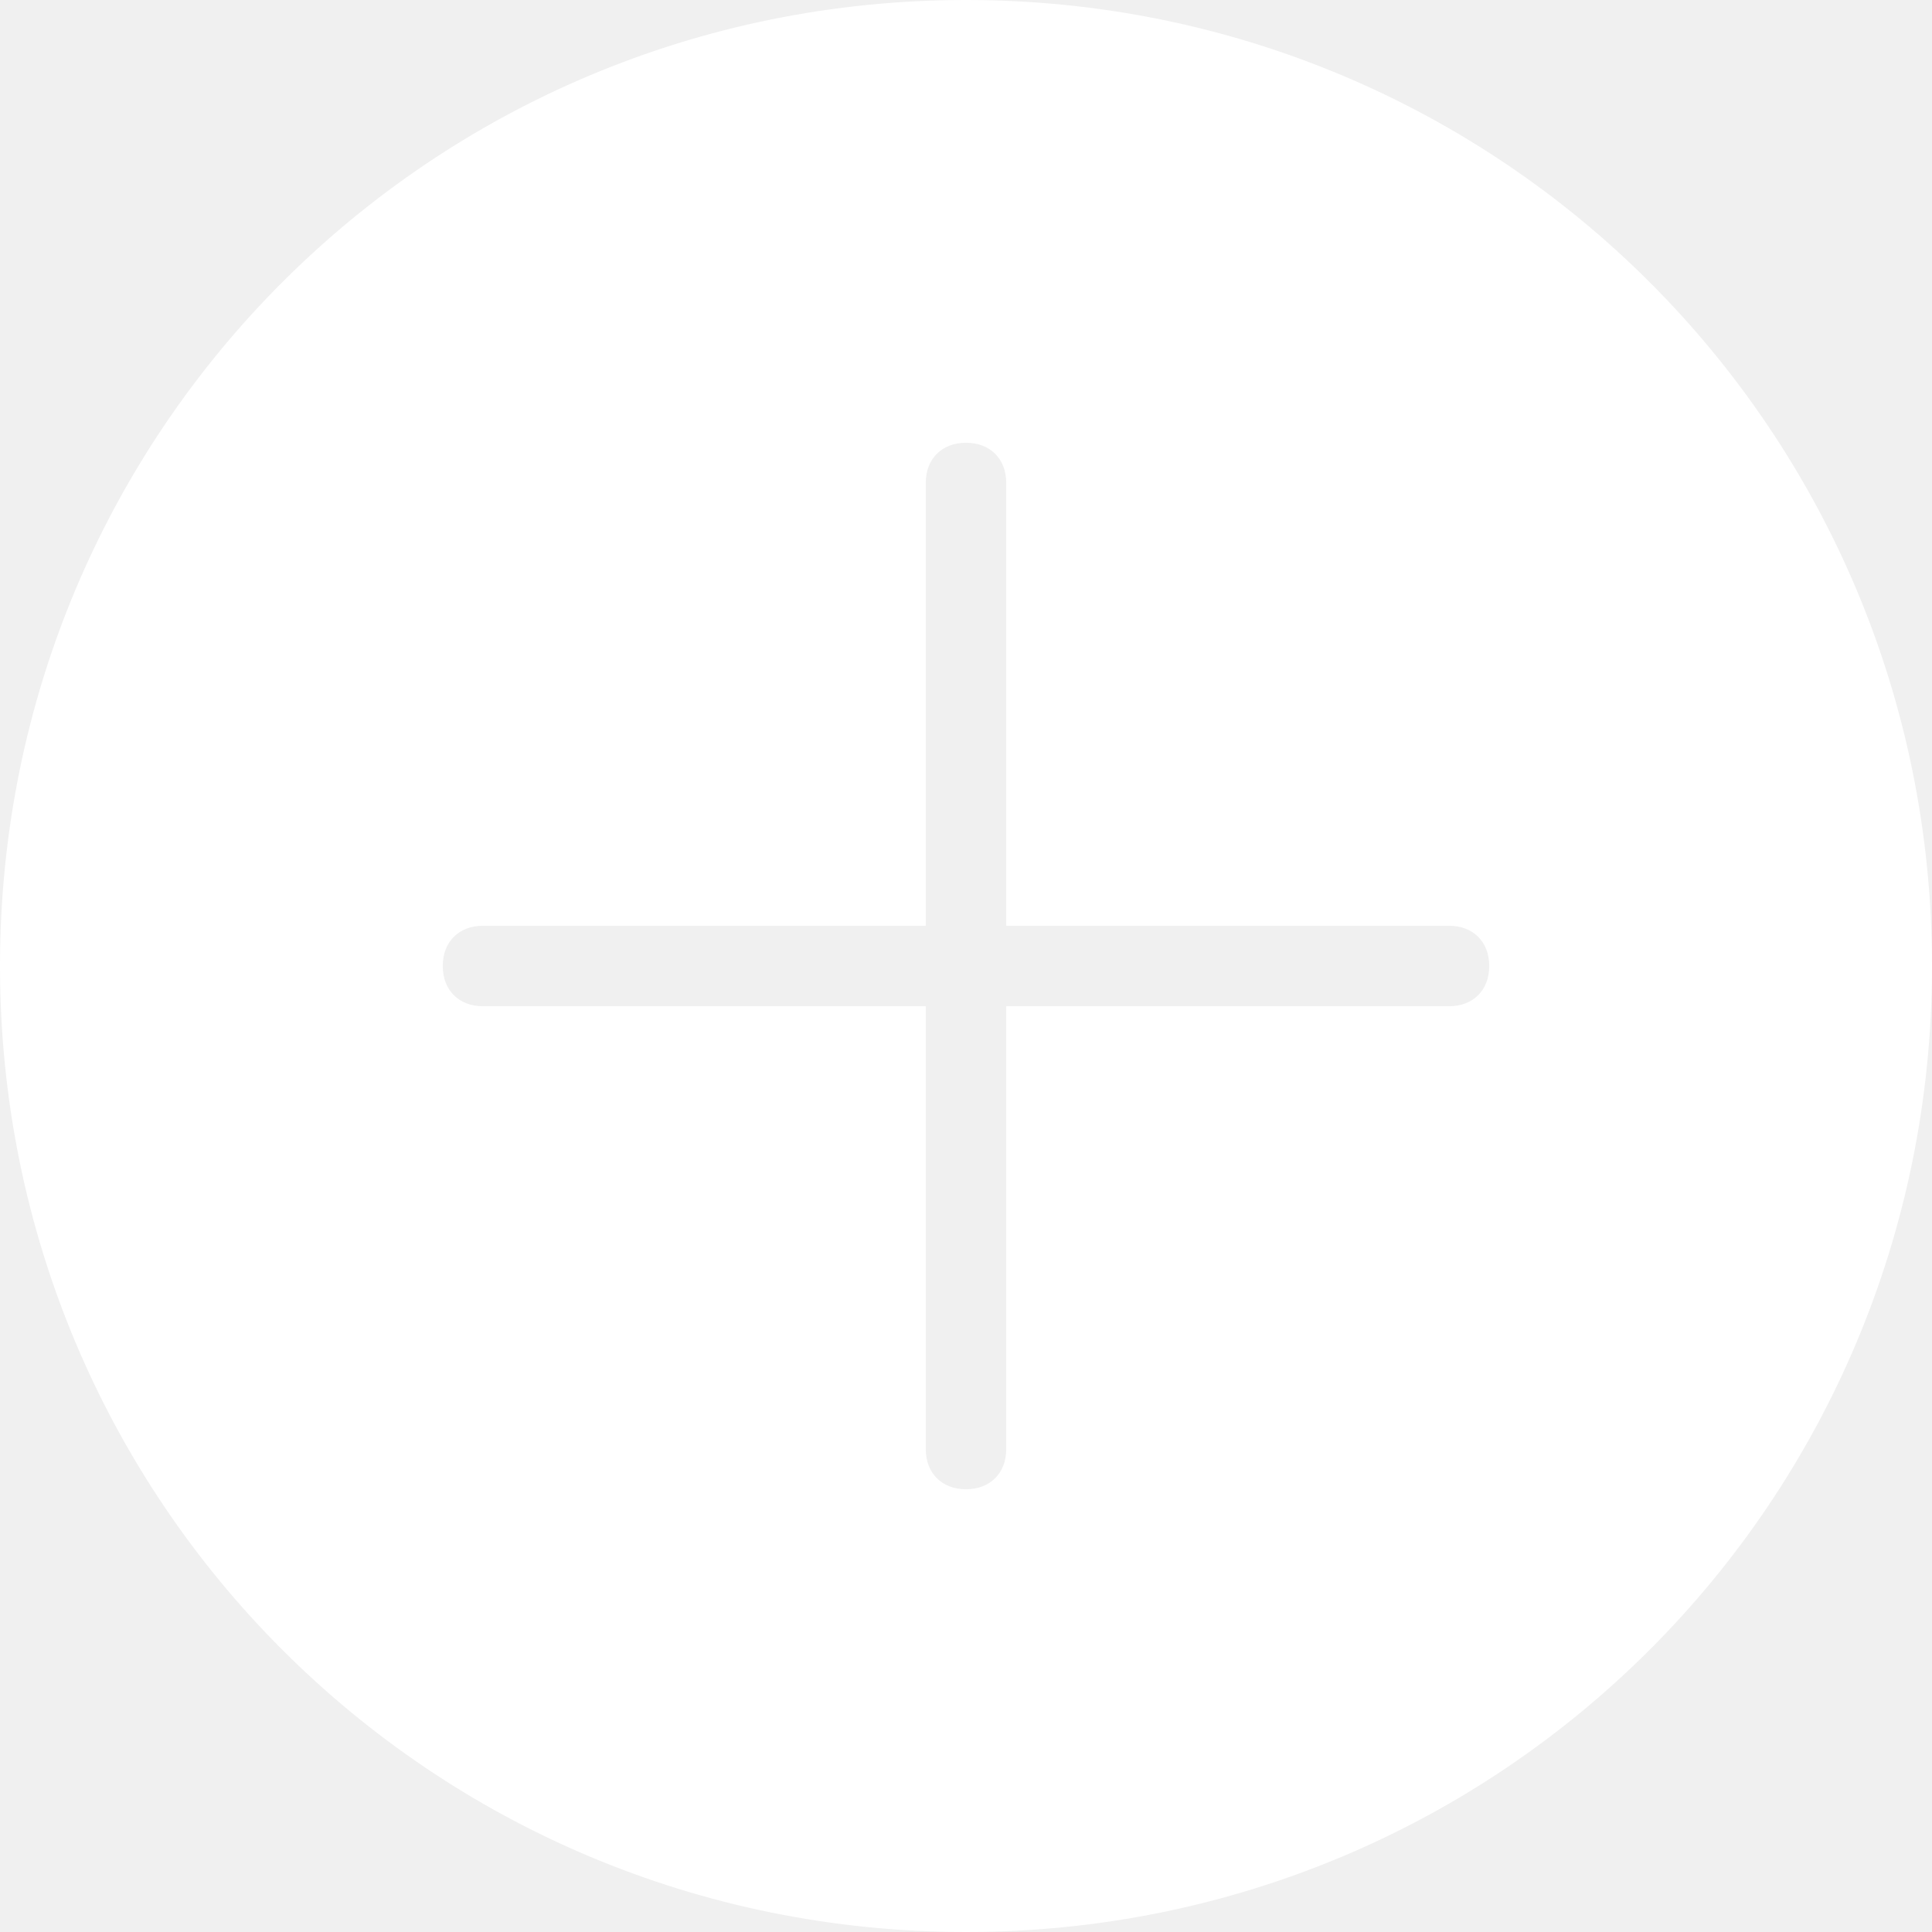
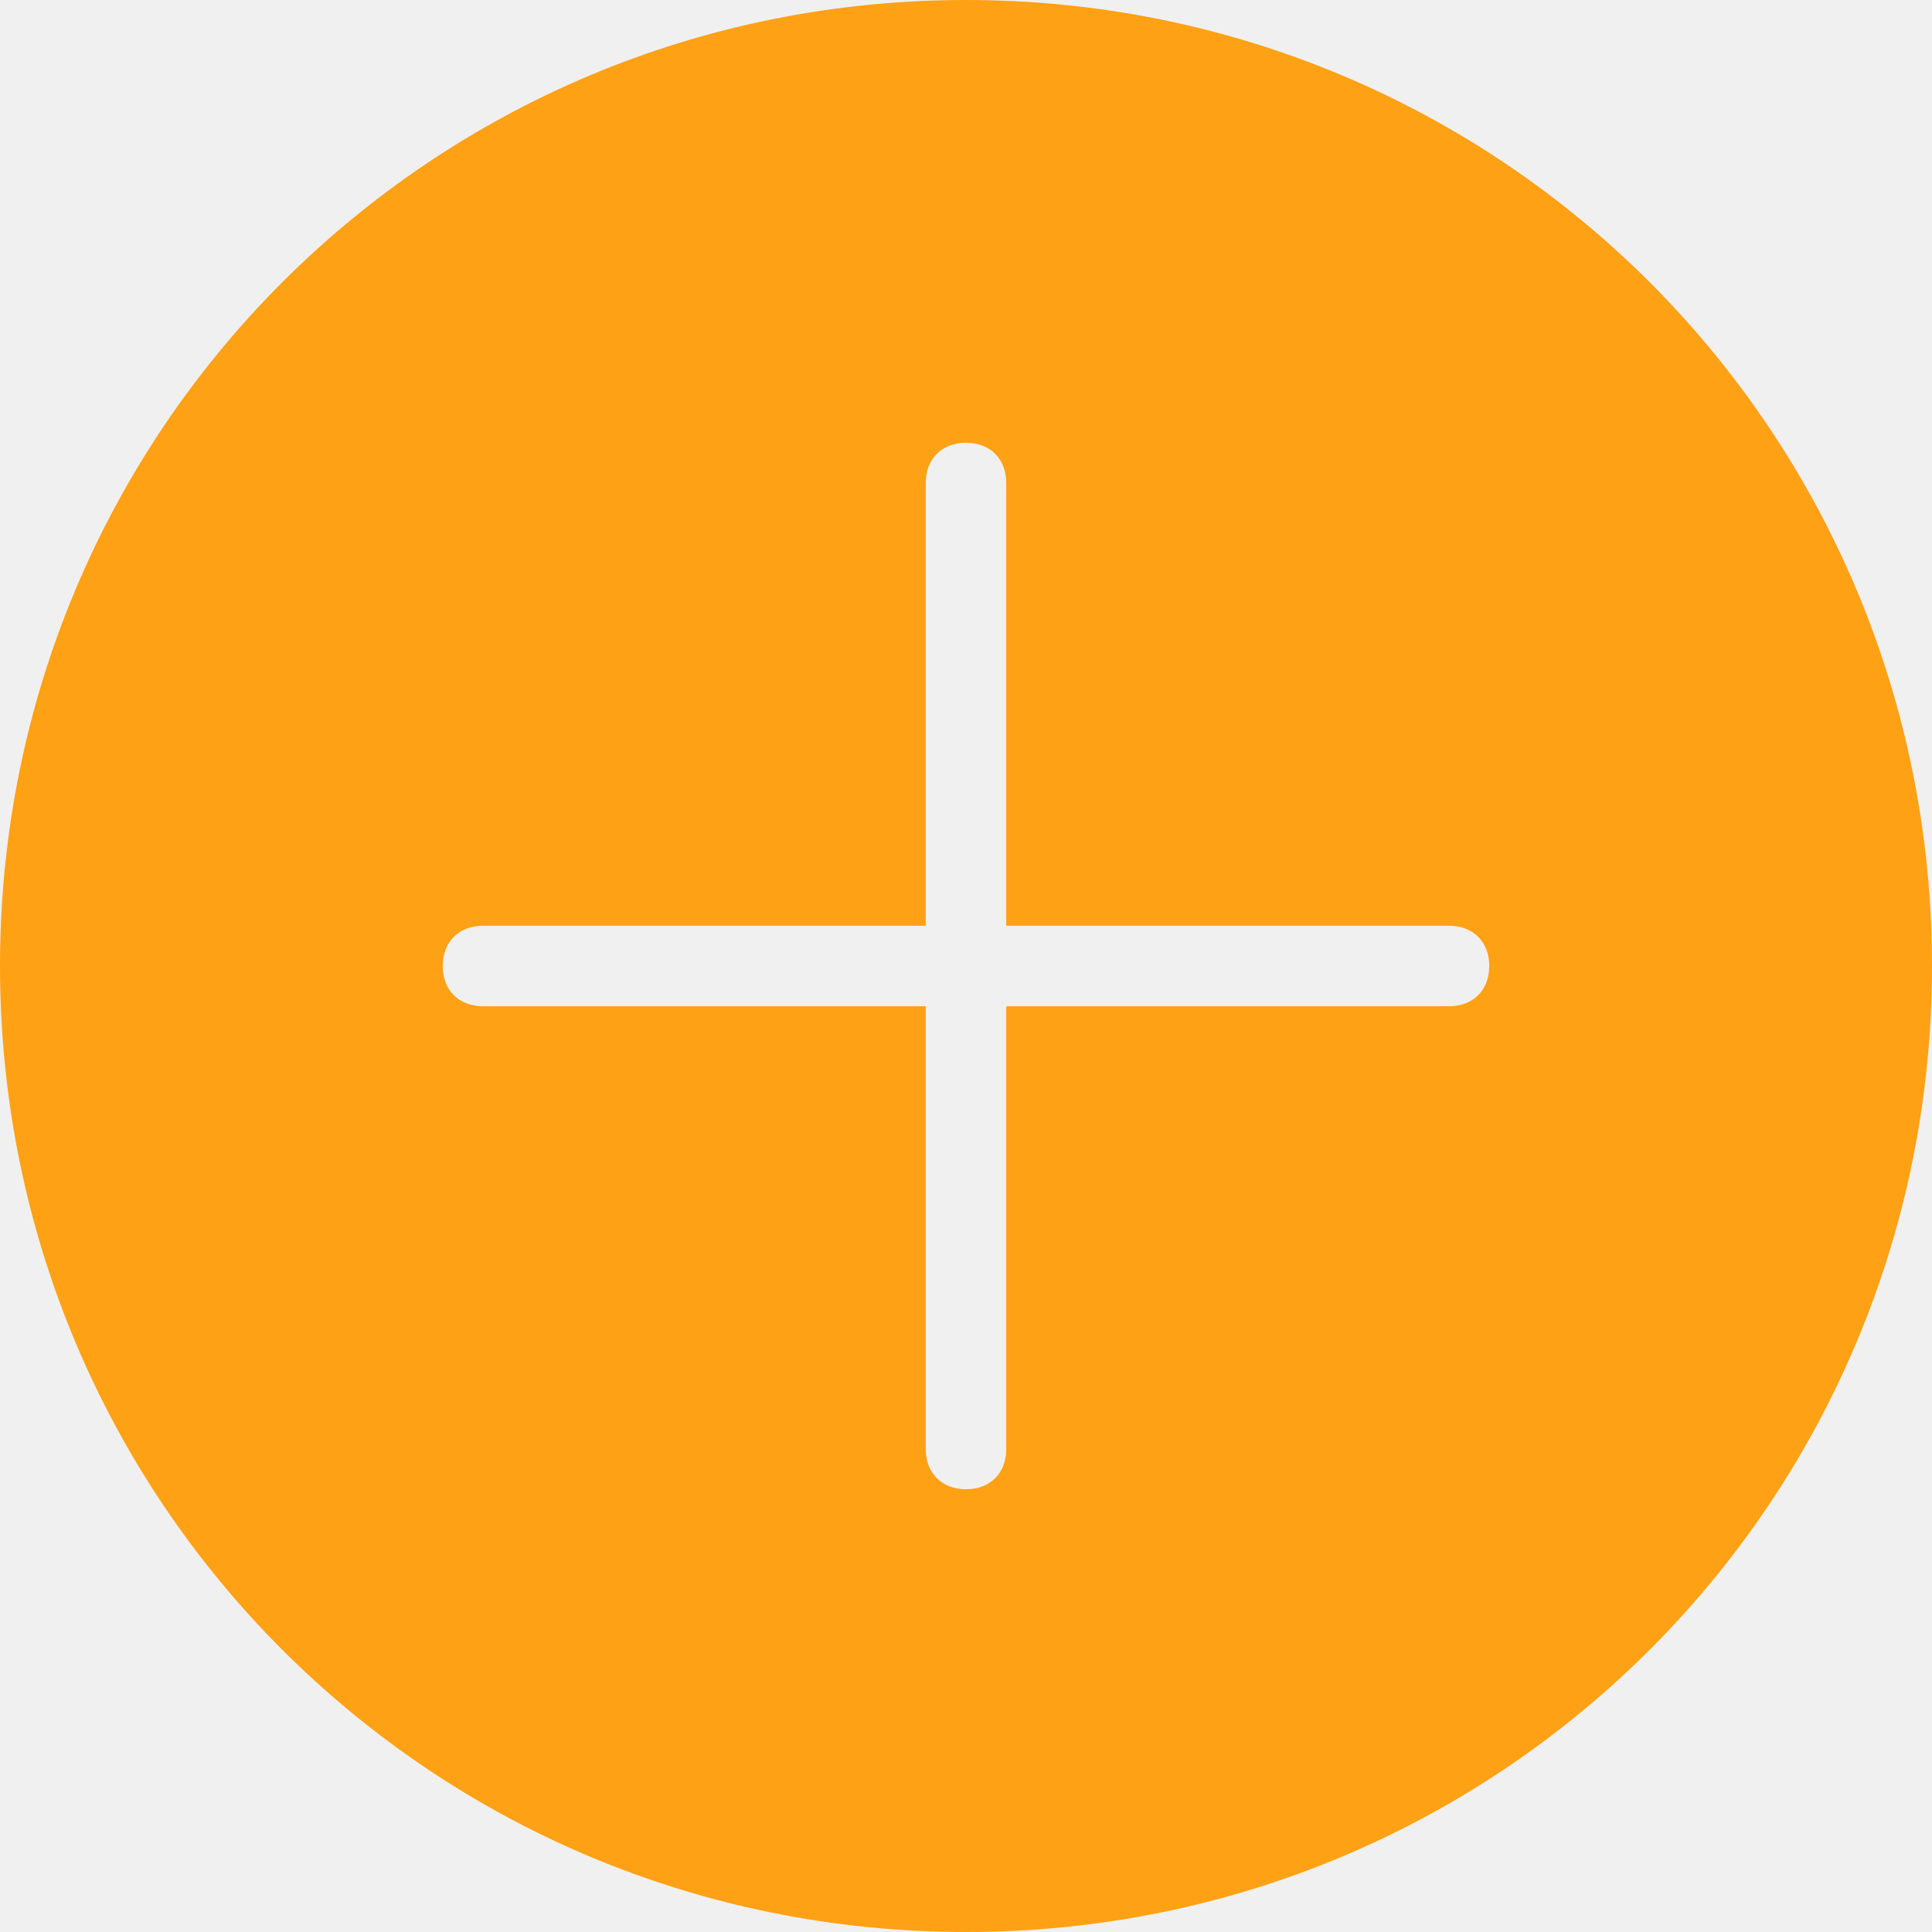
<svg xmlns="http://www.w3.org/2000/svg" t="1621323136479" class="icon" viewBox="0 0 1024 1024" version="1.1" p-id="3733" width="200" height="200">
  <defs>
    <style type="text/css" />
  </defs>
-   <path d="M512 0C228.267 0 0 228.267 0 512s228.267 512 512 512 512-228.267 512-512S795.733 0 512 0z m256 533.333H533.333v234.667c0 12.8-8.533 21.333-21.333 21.333s-21.333-8.533-21.333-21.333V533.333H256c-12.8 0-21.333-8.533-21.333-21.333s8.533-21.333 21.333-21.333h234.667V256c0-12.8 8.533-21.333 21.333-21.333s21.333 8.533 21.333 21.333v234.667h234.667c12.8 0 21.333 8.533 21.333 21.333s-8.533 21.333-21.333 21.333z" fill="white" p-id="3734" />
+   <path d="M512 0C228.267 0 0 228.267 0 512s228.267 512 512 512 512-228.267 512-512S795.733 0 512 0z m256 533.333H533.333v234.667c0 12.8-8.533 21.333-21.333 21.333s-21.333-8.533-21.333-21.333V533.333H256c-12.8 0-21.333-8.533-21.333-21.333s8.533-21.333 21.333-21.333h234.667V256c0-12.8 8.533-21.333 21.333-21.333s21.333 8.533 21.333 21.333v234.667h234.667c12.8 0 21.333 8.533 21.333 21.333s-8.533 21.333-21.333 21.333z" fill="#FFA115" p-id="3734" />
</svg>
